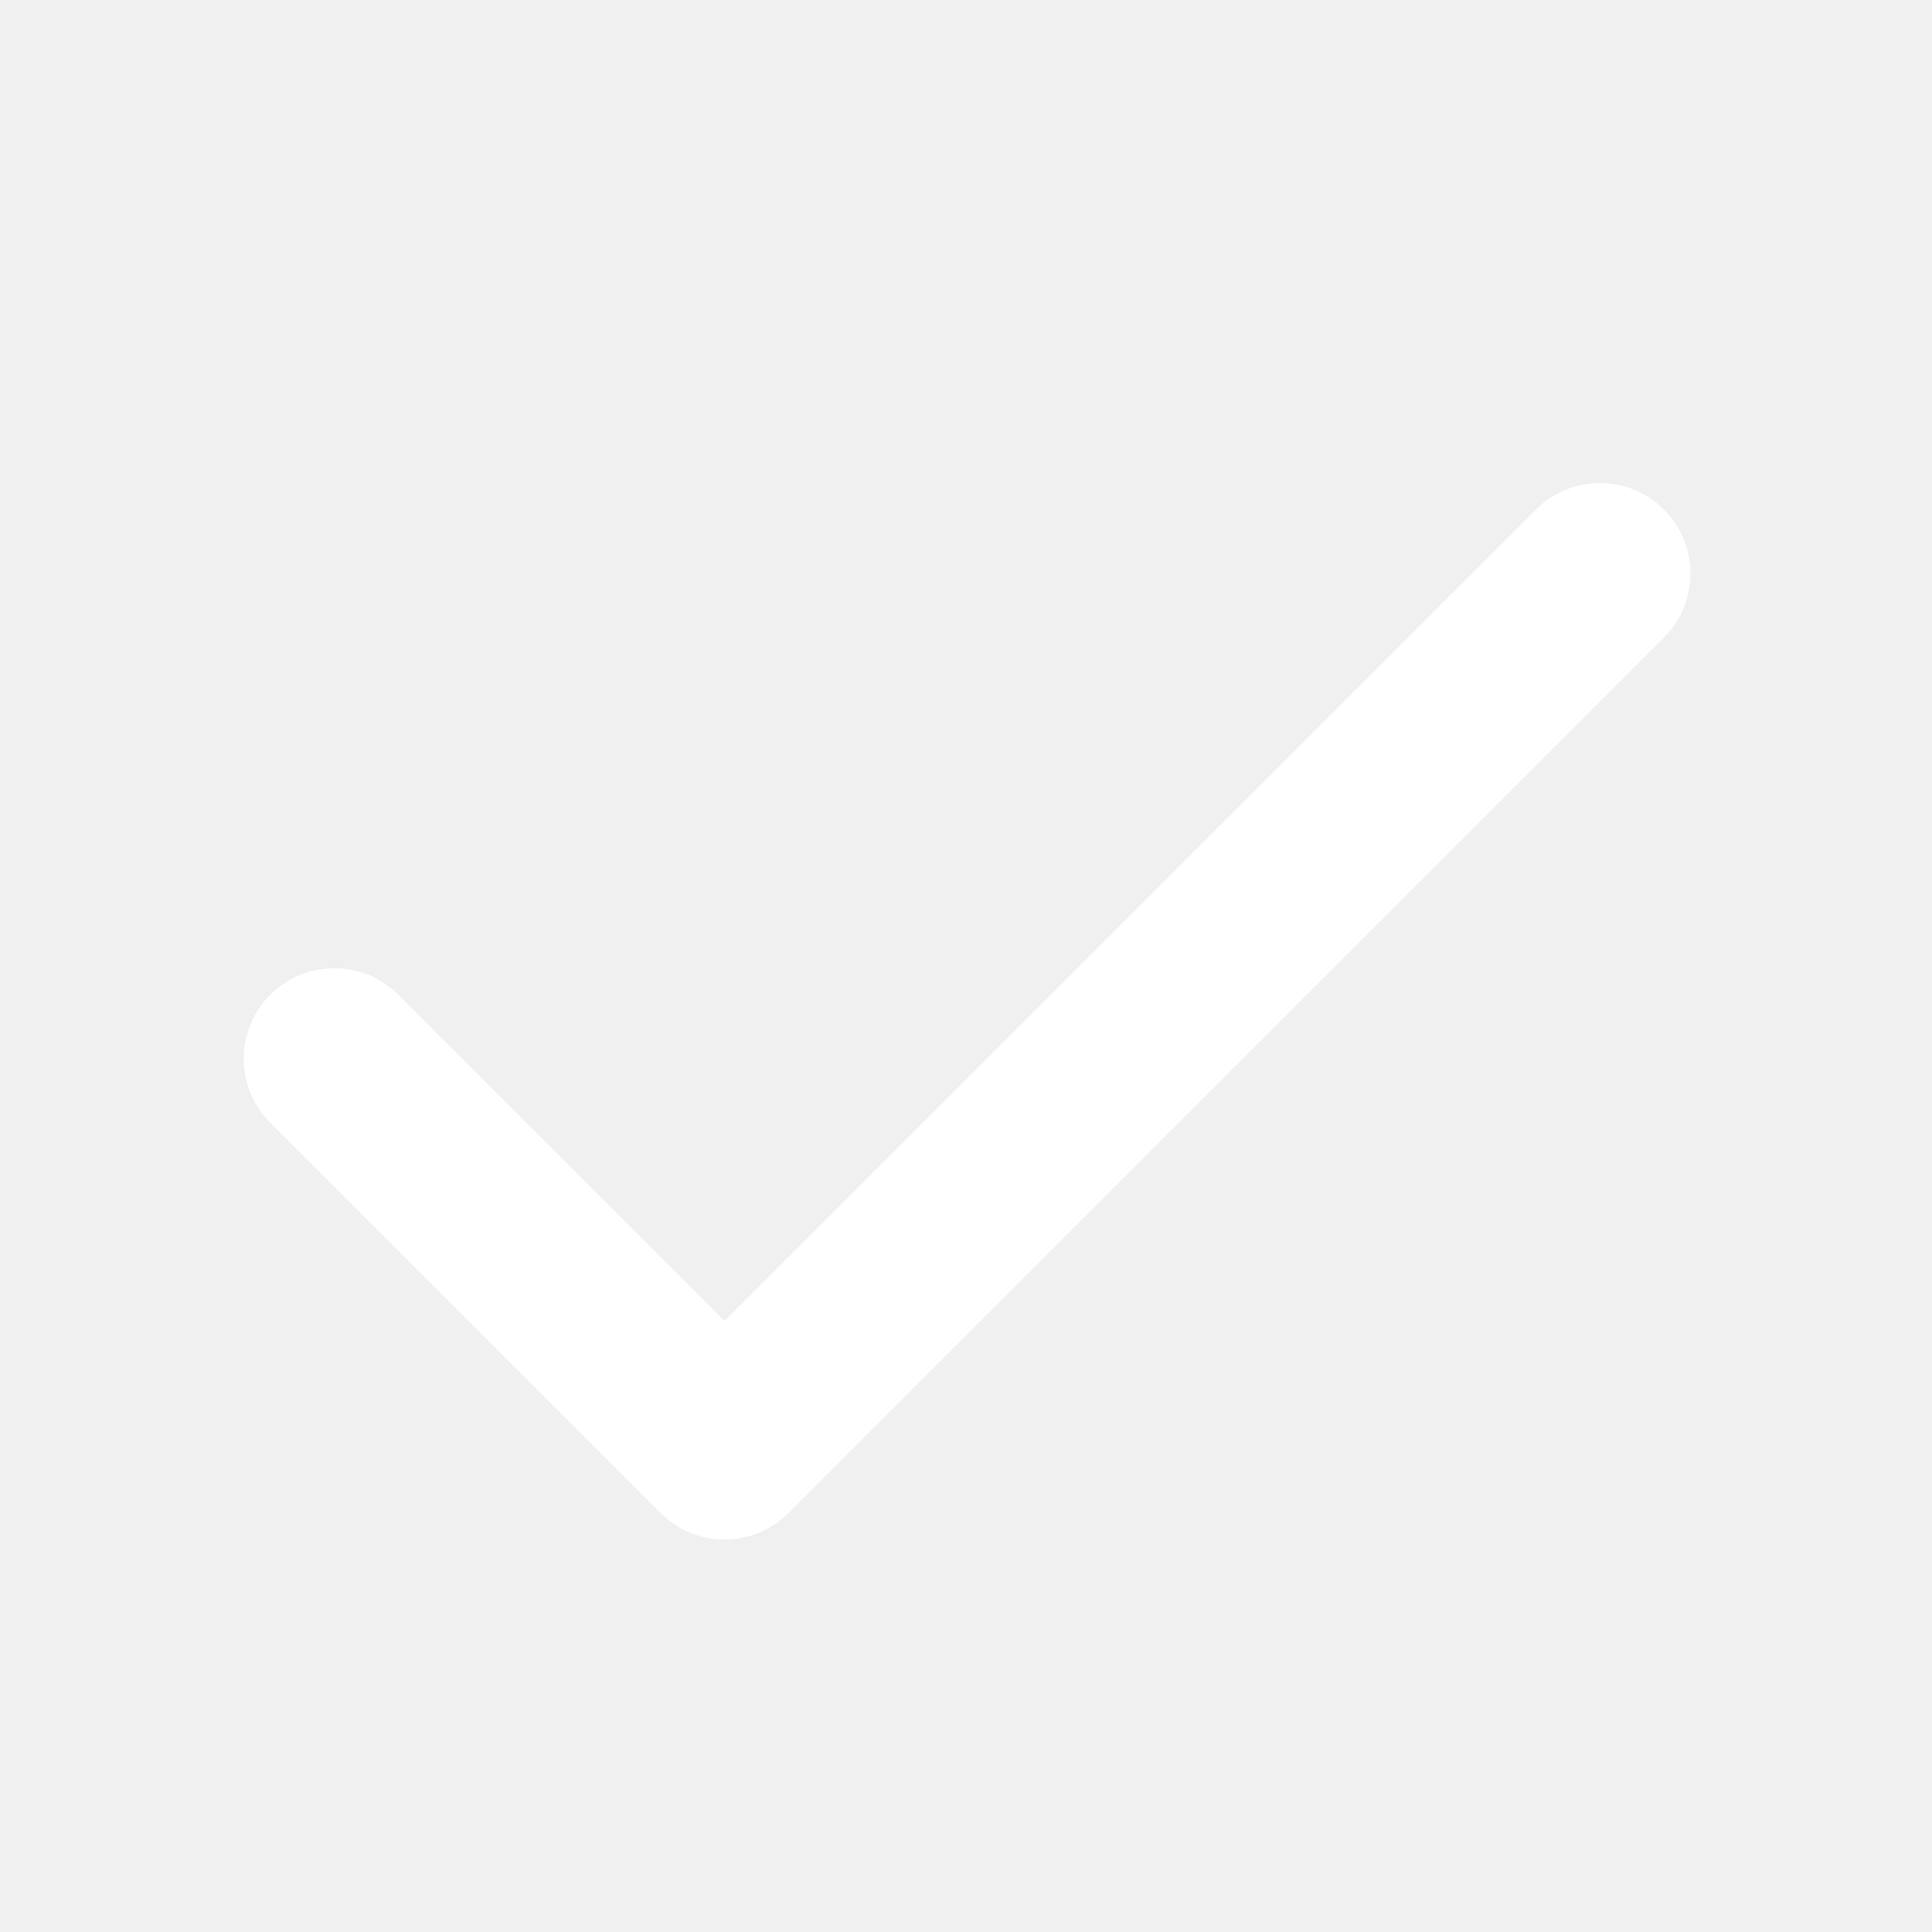
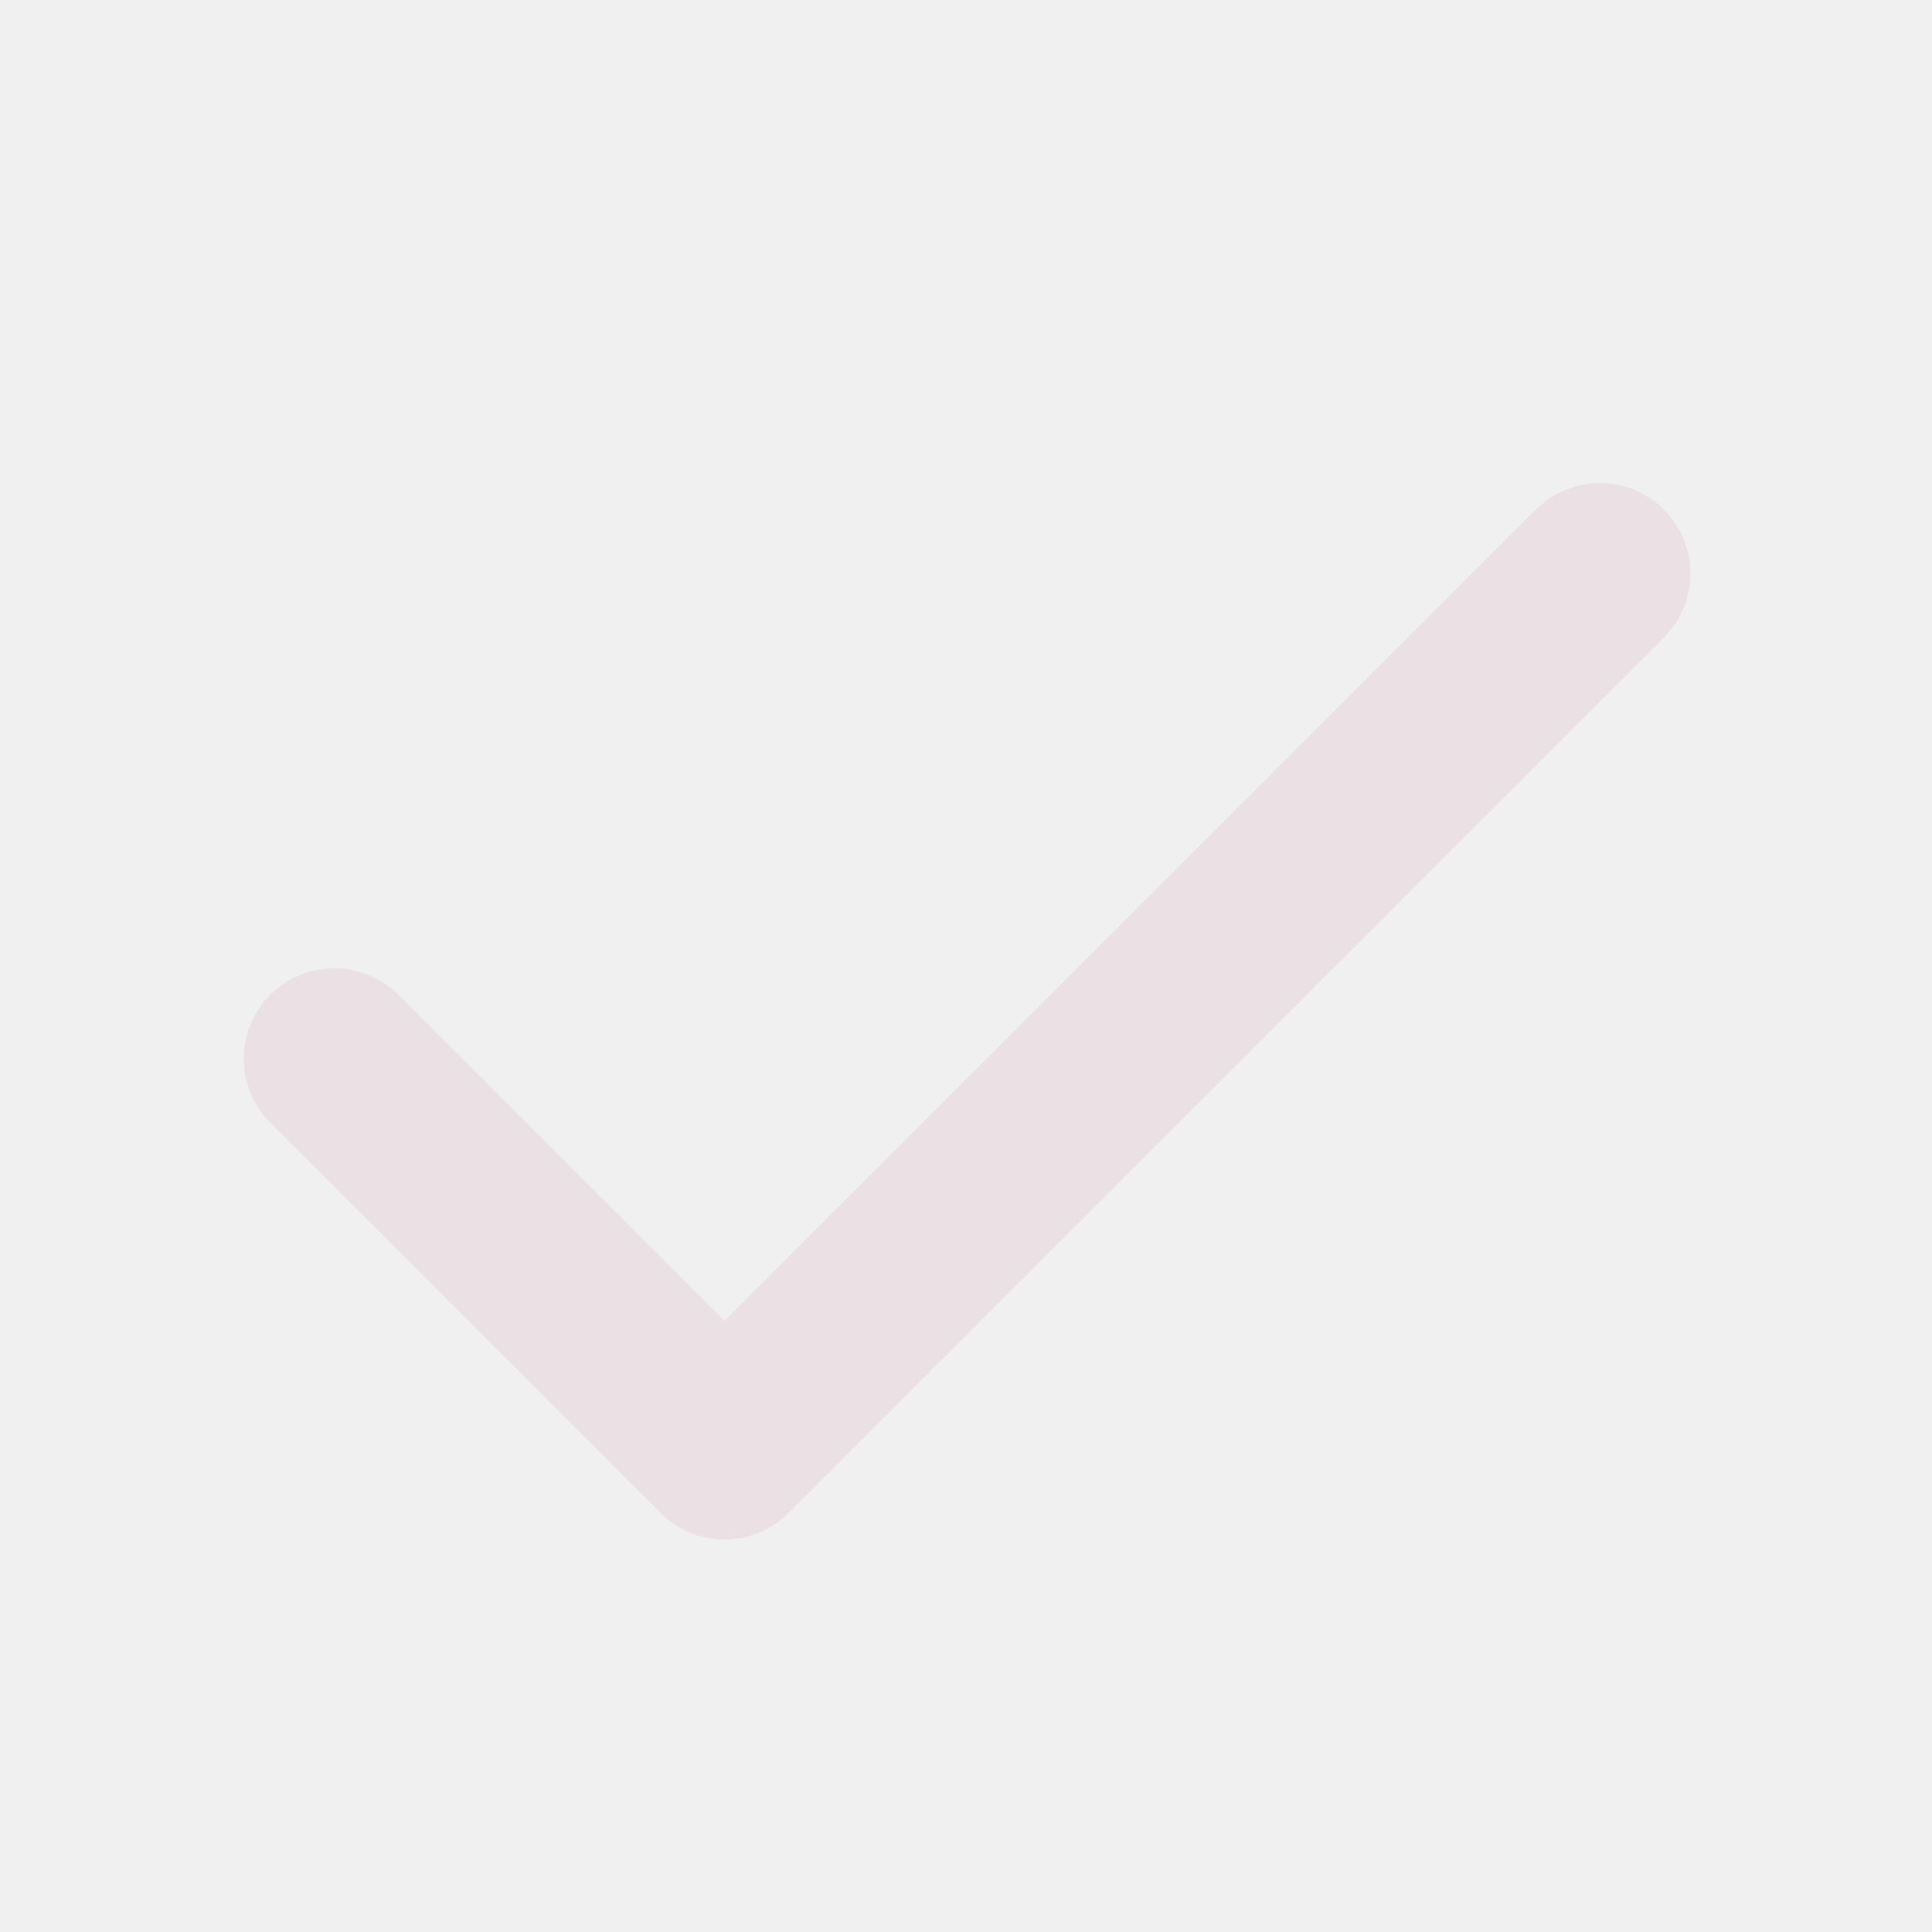
- <svg xmlns="http://www.w3.org/2000/svg" viewBox="0 0 16 16" width="11.6" height="11.6" fill="white">
+ <svg xmlns="http://www.w3.org/2000/svg" viewBox="0 0 16 16" width="11.6" height="11.6" fill="#ebe0e3">
  <path d="M13.78 4.22a.75.75 0 0 1 0 1.06l-7.25 7.25a.75.75 0 0 1-1.06 0L2.22 9.28a.751.751 0 0 1 .018-1.042.751.751 0 0 1 1.042-.018L6 10.94l6.72-6.72a.75.75 0 0 1 1.06 0Z" />
</svg>
